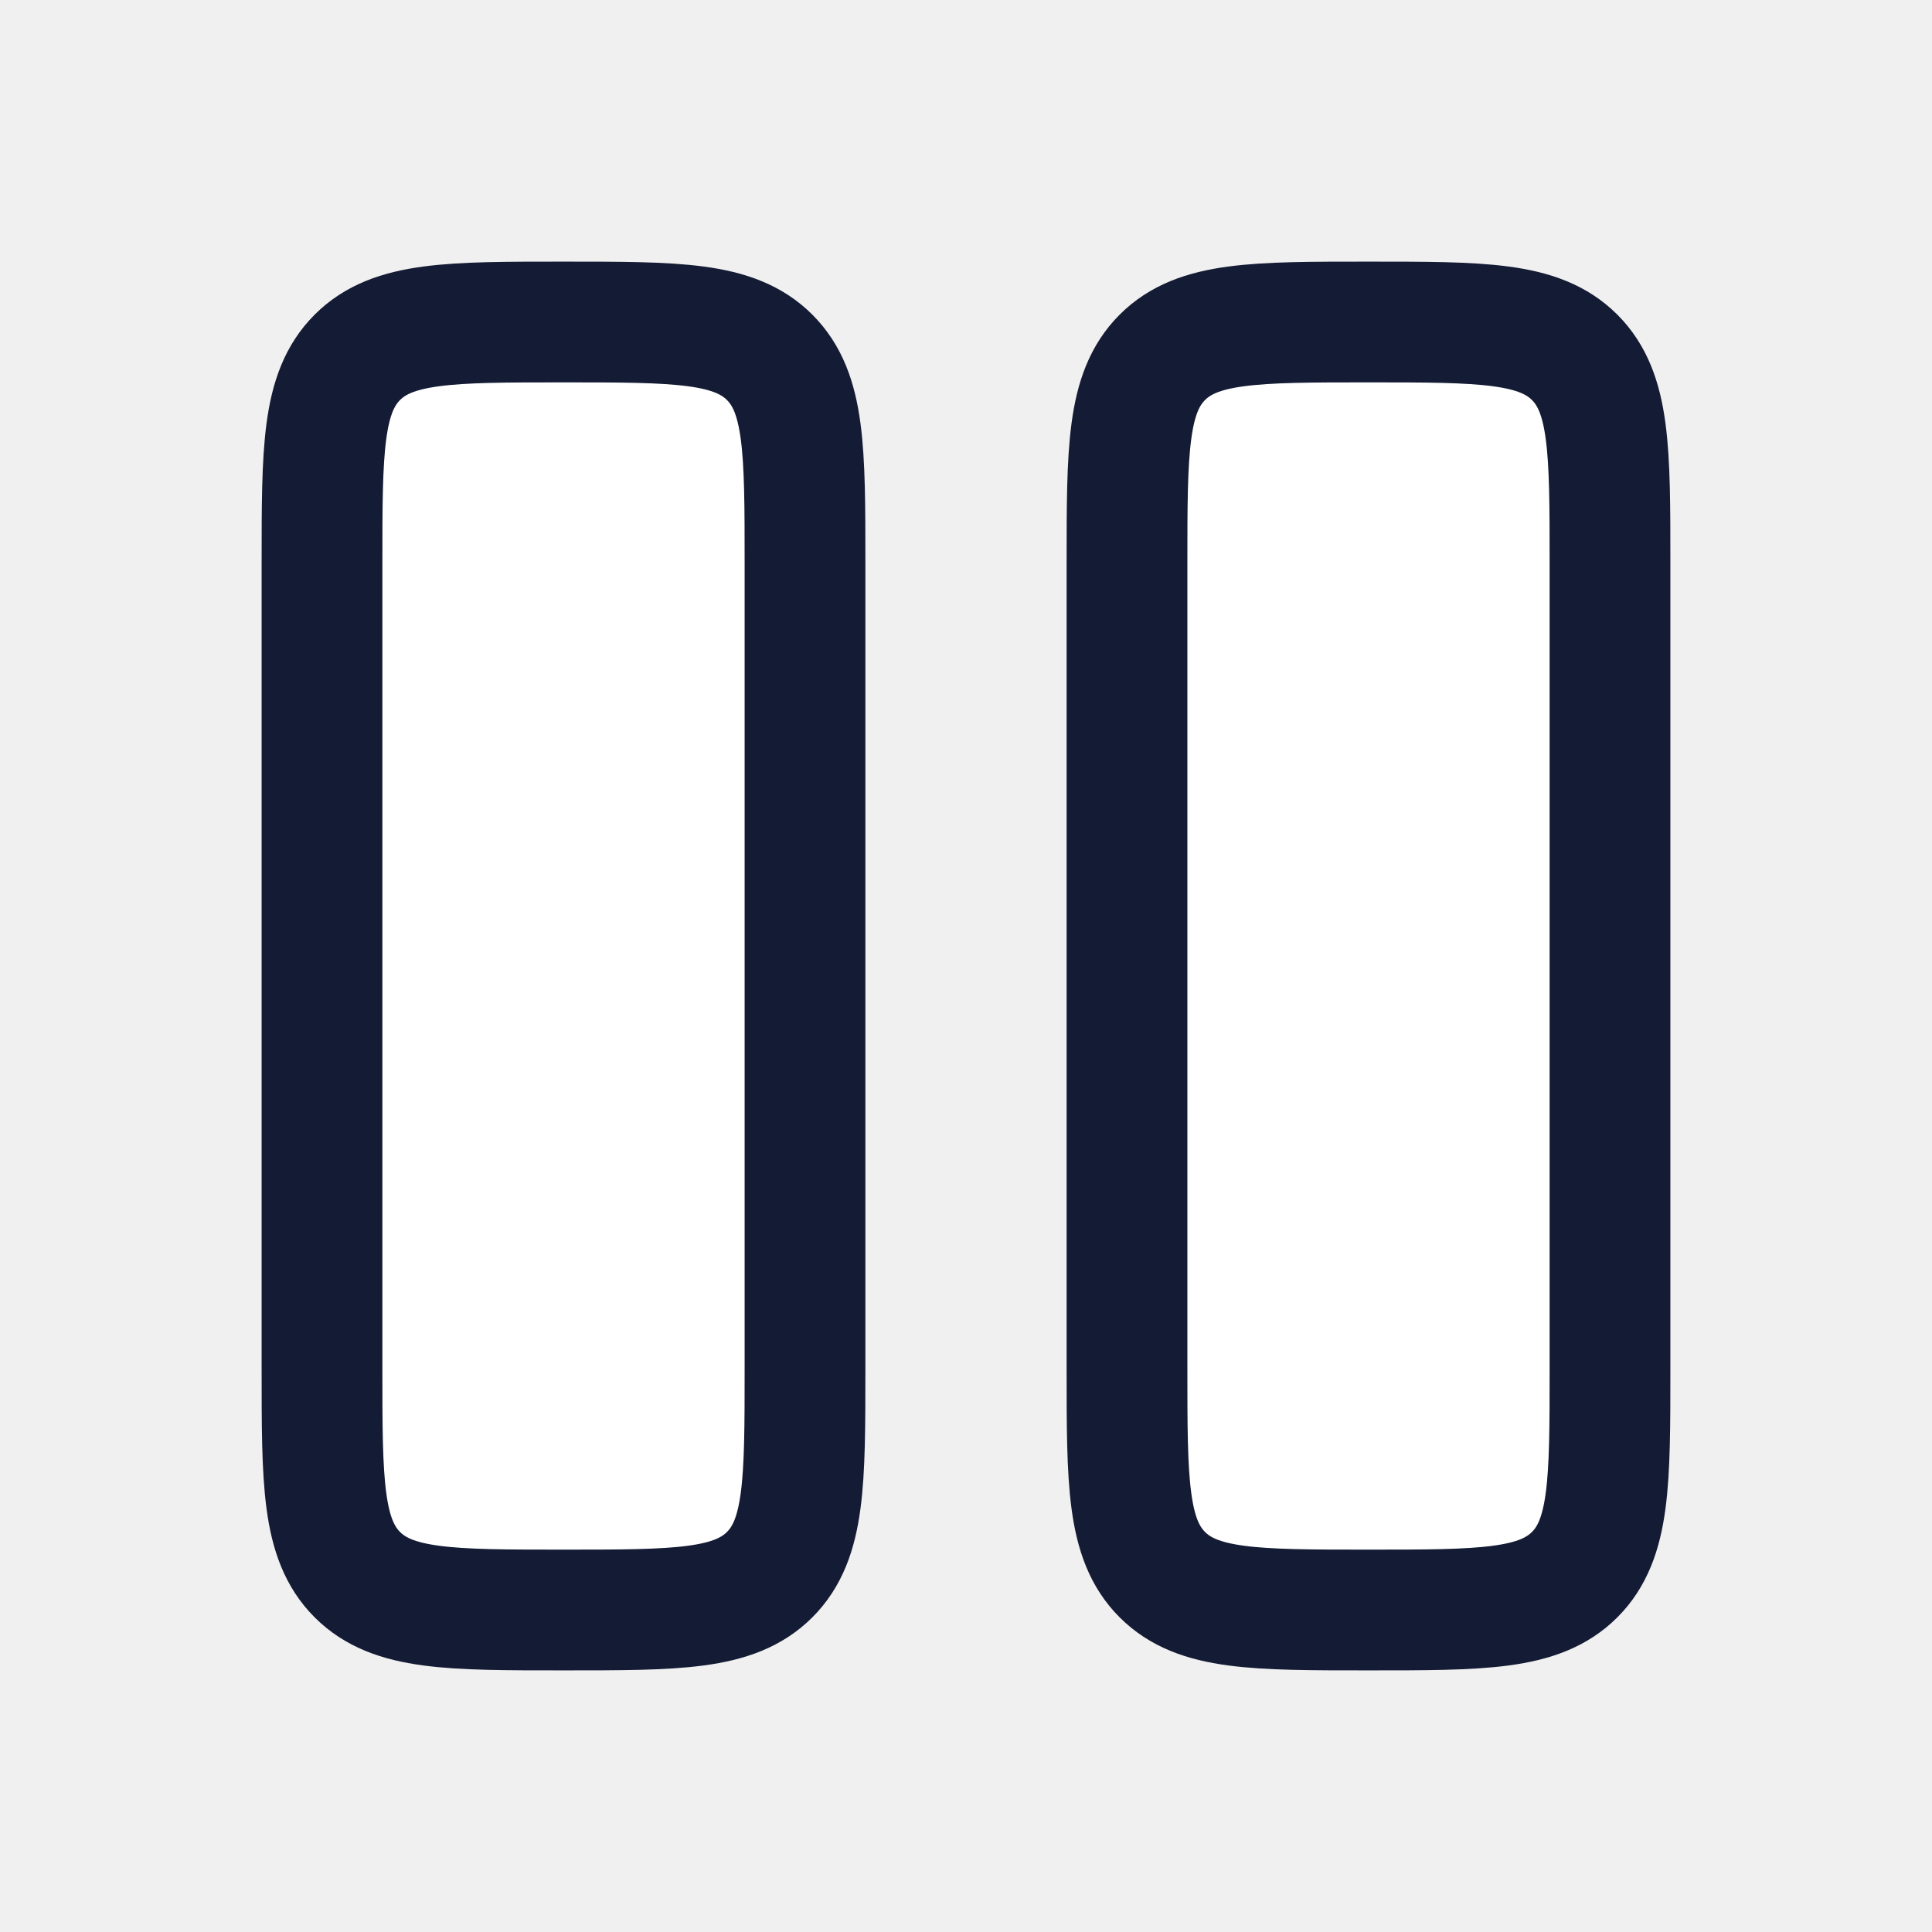
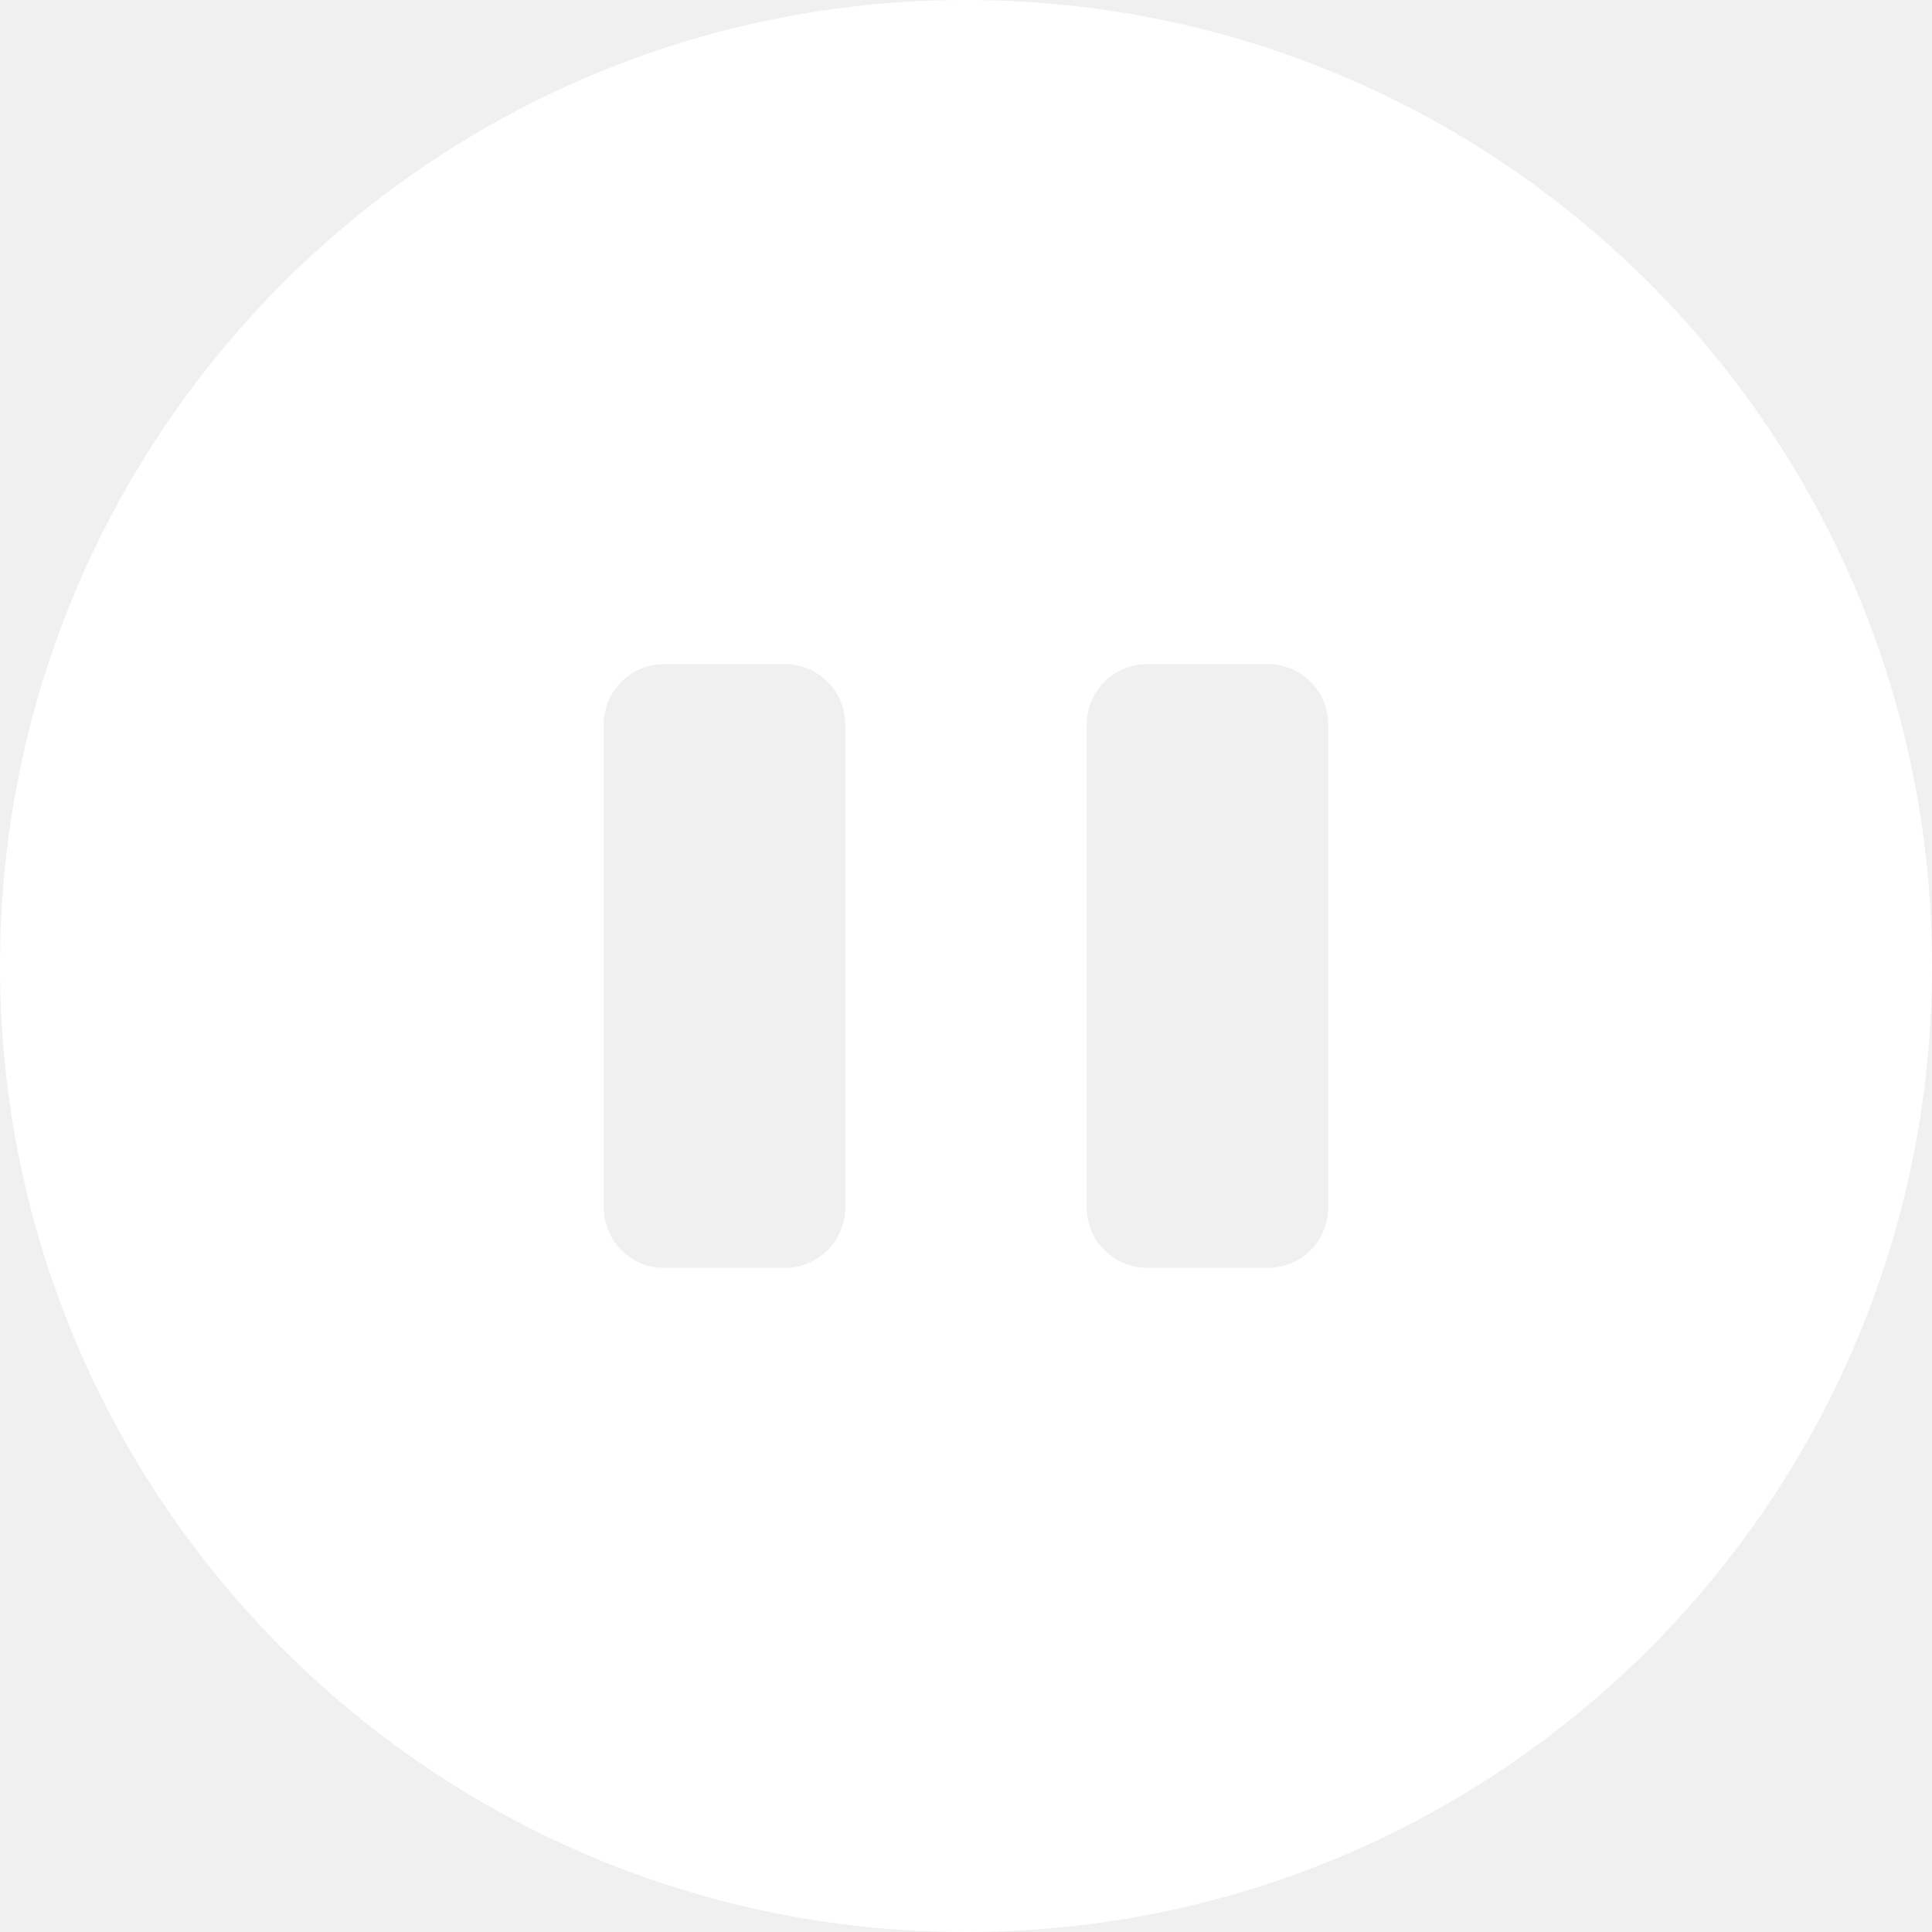
- <svg xmlns="http://www.w3.org/2000/svg" width="24" height="24" viewBox="0 0 24 24" fill="white">
-   <path d="M4 7C4 5.586 4 4.879 4.439 4.439C4.879 4 5.586 4 7 4C8.414 4 9.121 4 9.561 4.439C10 4.879 10 5.586 10 7V17C10 18.414 10 19.121 9.561 19.561C9.121 20 8.414 20 7 20C5.586 20 4.879 20 4.439 19.561C4 19.121 4 18.414 4 17V7Z" stroke="#141B34" stroke-width="1.5" />
-   <path d="M14 7C14 5.586 14 4.879 14.439 4.439C14.879 4 15.586 4 17 4C18.414 4 19.121 4 19.561 4.439C20 4.879 20 5.586 20 7V17C20 18.414 20 19.121 19.561 19.561C19.121 20 18.414 20 17 20C15.586 20 14.879 20 14.439 19.561C14 19.121 14 18.414 14 17V7Z" stroke="#141B34" stroke-width="1.5" />
+ <svg xmlns="http://www.w3.org/2000/svg" fill="#ffff" height="800px" width="800px" version="1.1" id="Capa_1" viewBox="0 0 512 512" xml:space="preserve">
+   <path d="M256,0C114.617,0,0,114.615,0,256s114.617,256,256,256s256-114.615,256-256S397.383,0,256,0z M224,320  c0,8.836-7.164,16-16,16h-32c-8.836,0-16-7.164-16-16V192c0-8.836,7.164-16,16-16h32c8.836,0,16,7.164,16,16V320z M352,320  c0,8.836-7.164,16-16,16h-32c-8.836,0-16-7.164-16-16V192c0-8.836,7.164-16,16-16h32c8.836,0,16,7.164,16,16V320z" />
</svg>
